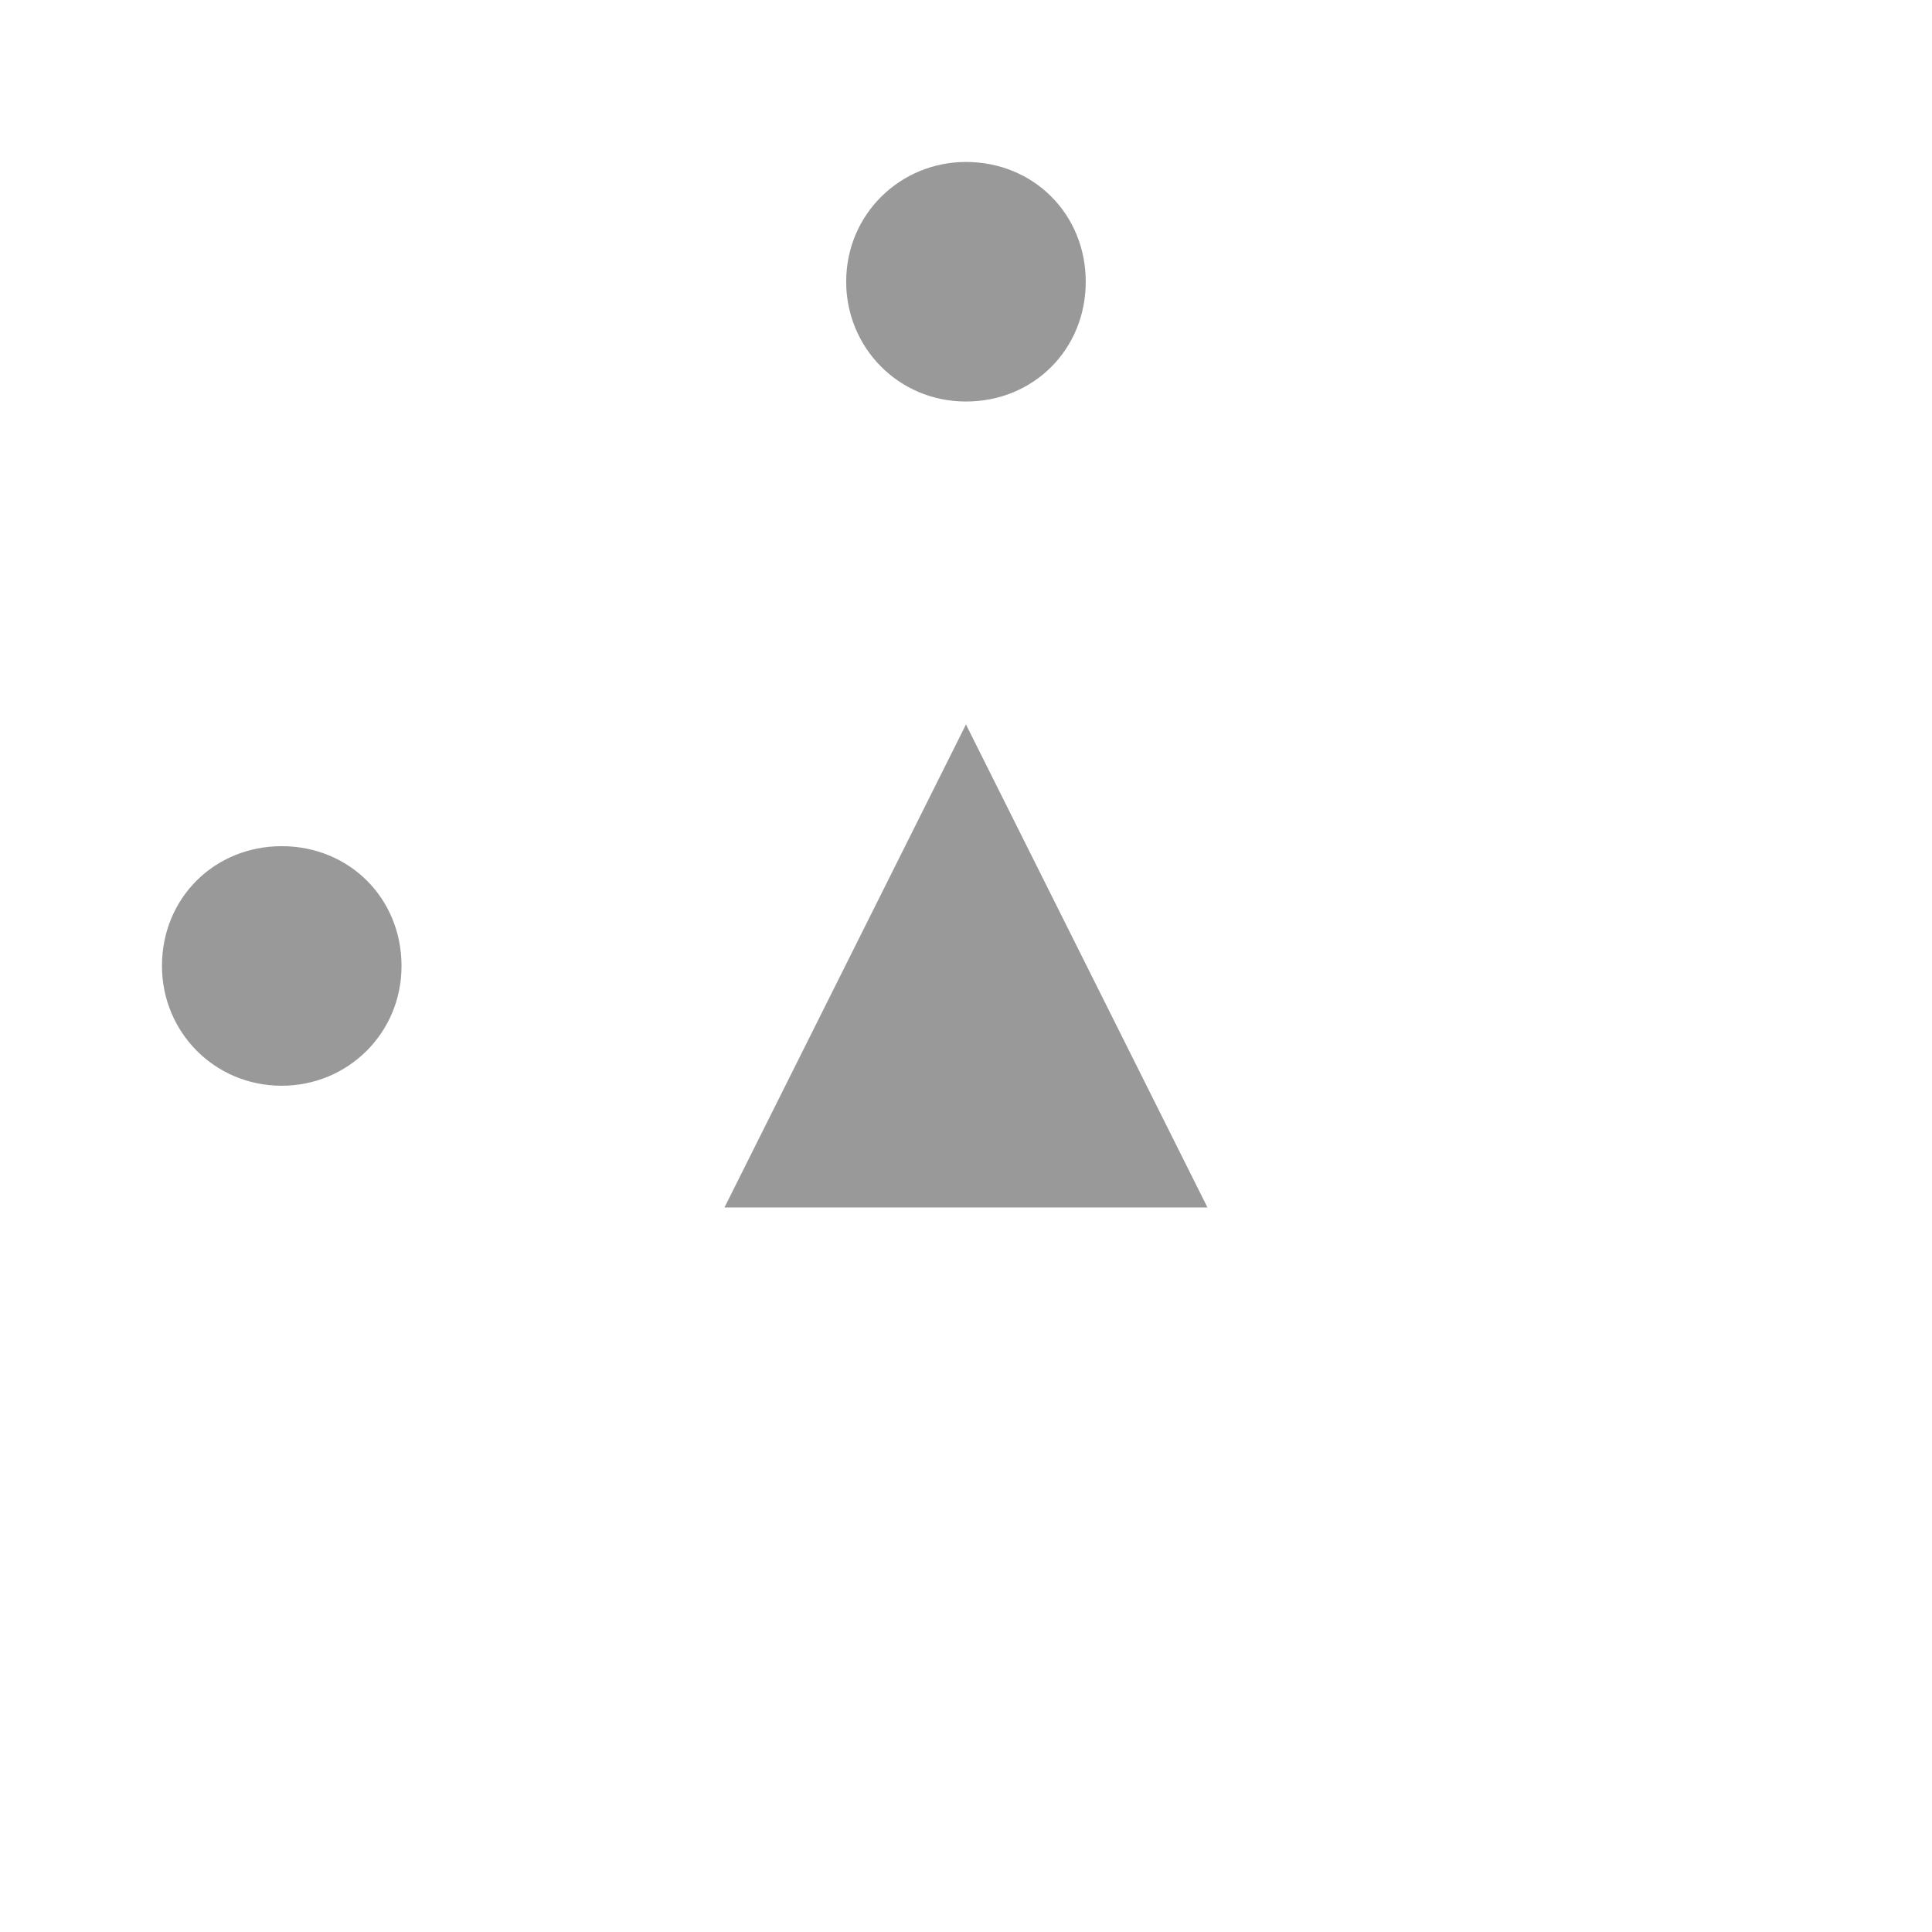
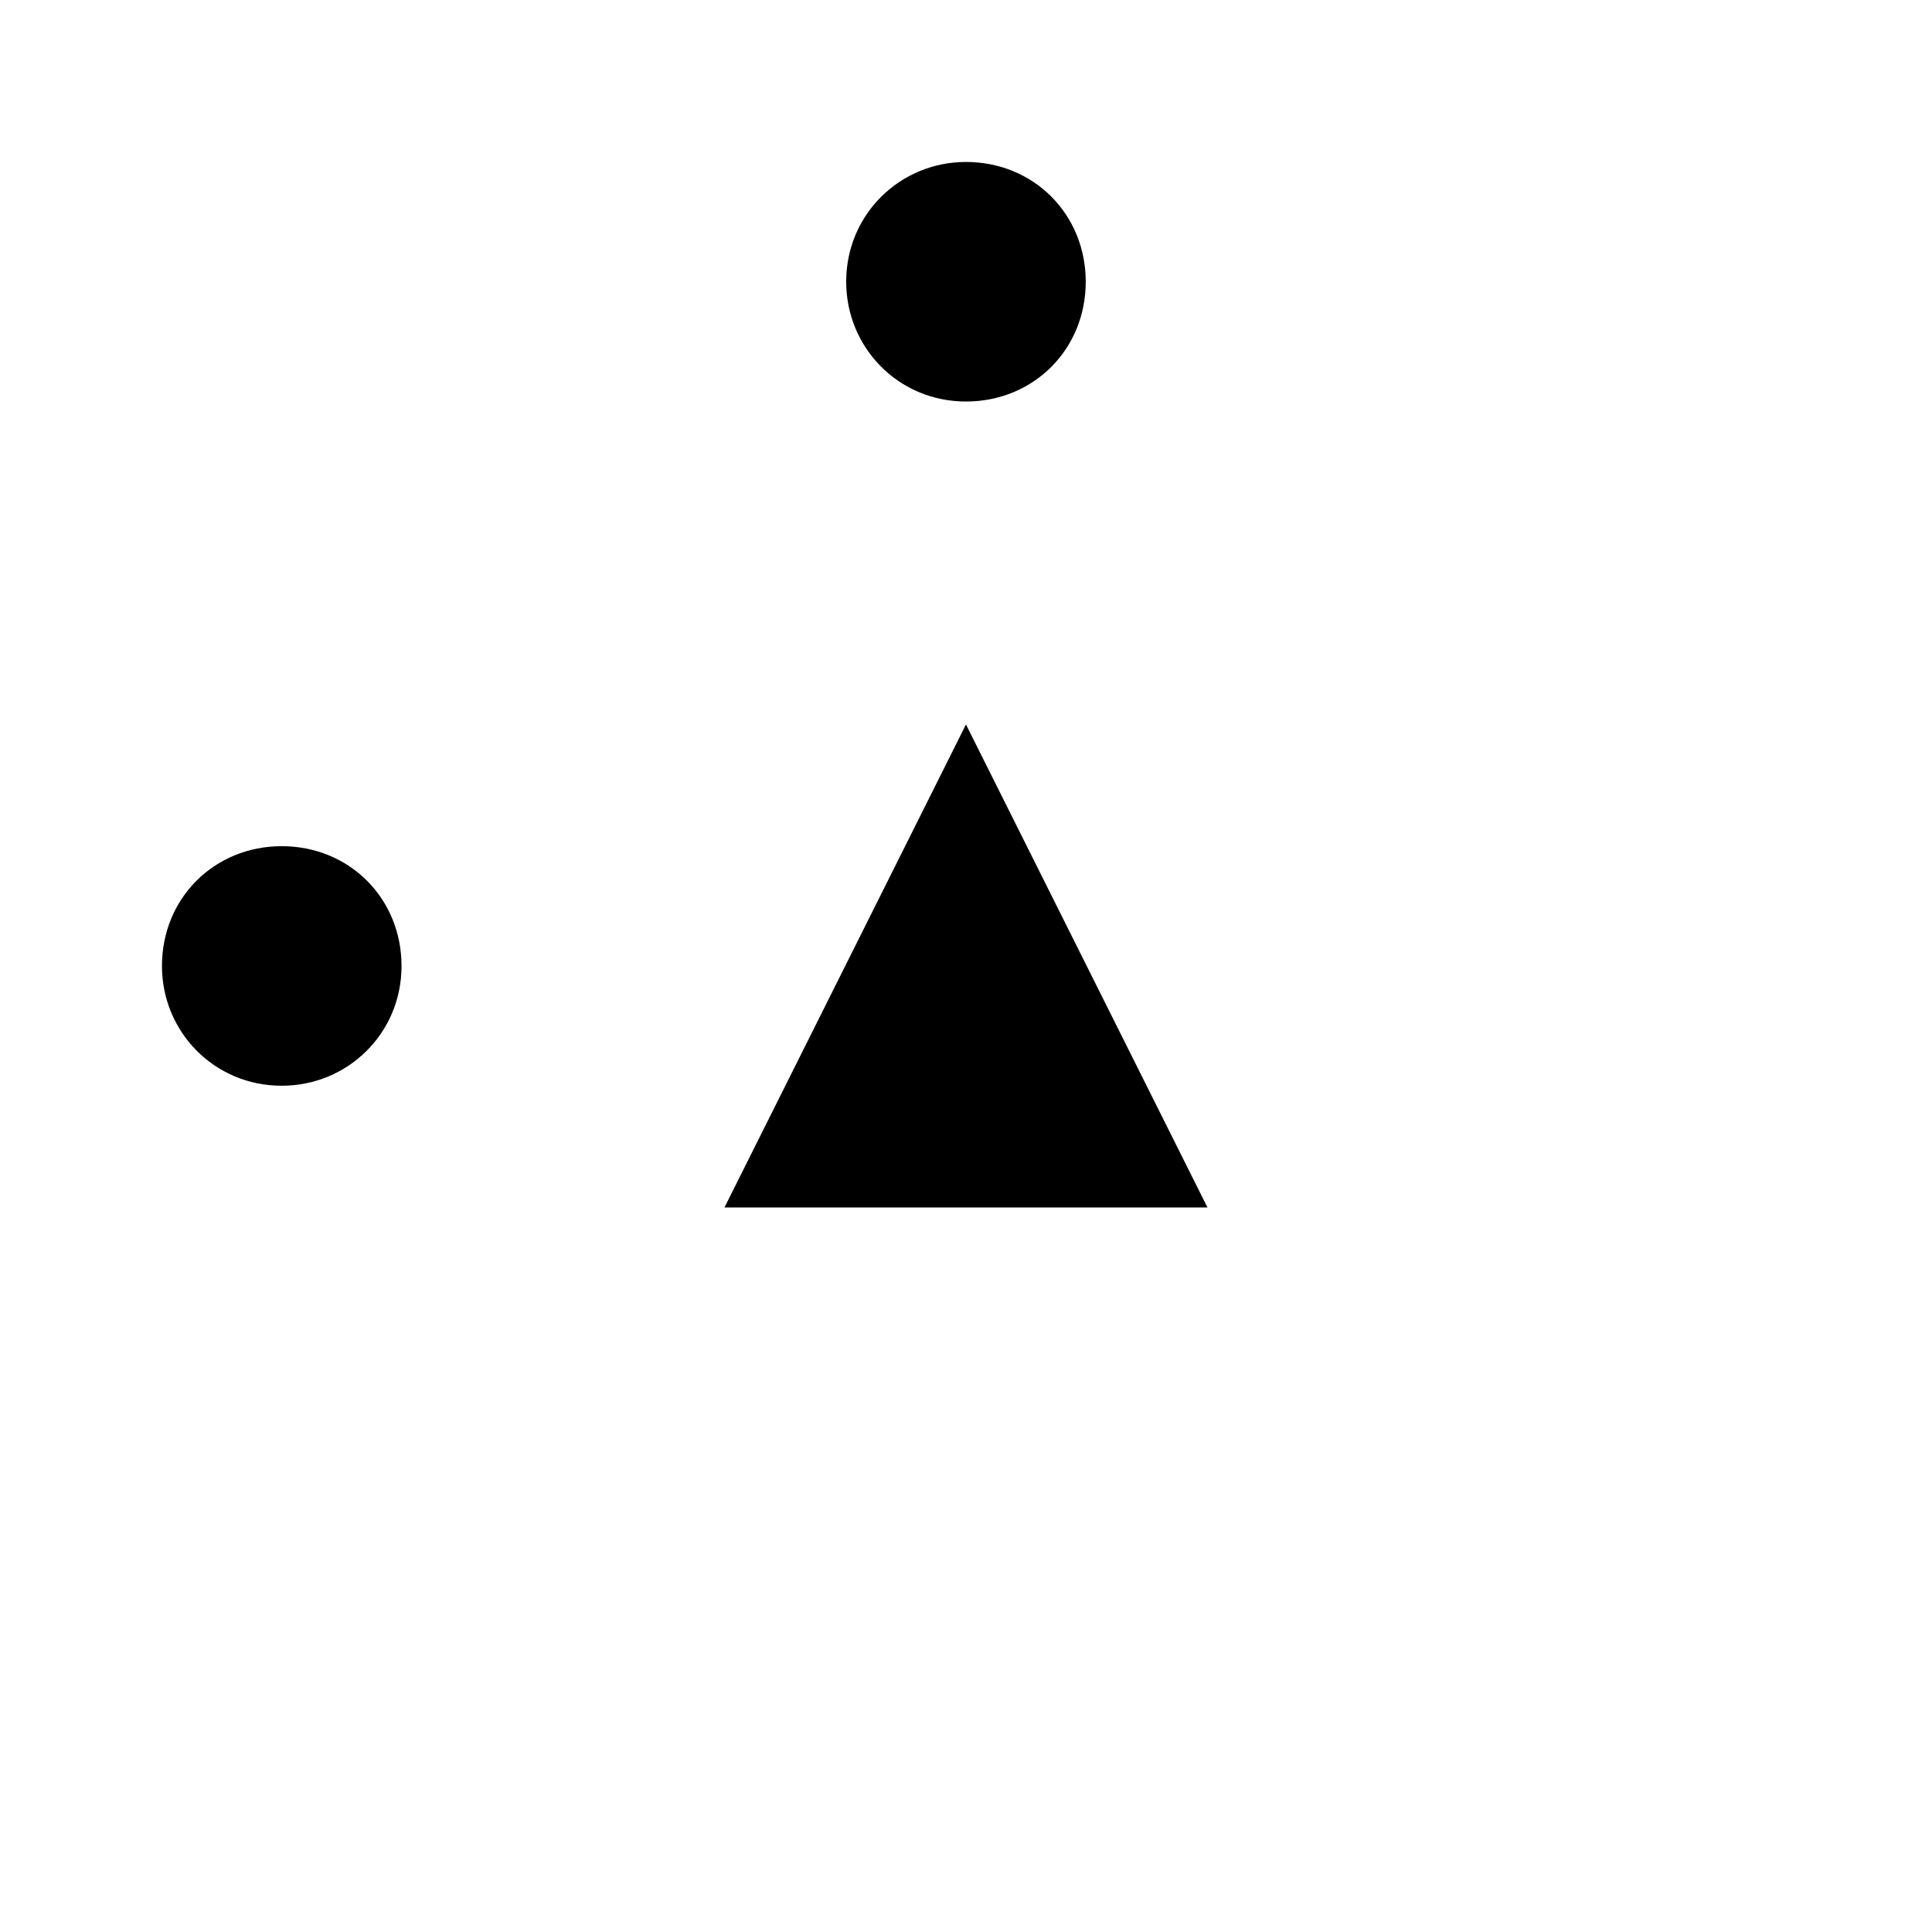
<svg xmlns="http://www.w3.org/2000/svg" width="25.401mm" height="25.4mm" viewBox="0 0 25.401 25.4" version="1.1" id="svg12901">
  <defs id="defs12898" />
  <g id="layer1" transform="translate(-270.4561,-202.4991)">
-     <g fill="#999999" stroke="none" id="g2316" transform="matrix(25.4,0,0,-25.4,137.1061,234.7783)">
+     <g stroke="none" id="g2316" transform="matrix(25.4,0,0,-25.4,137.1061,234.7783)">
      <g transform="translate(5.75,1.125)" id="g2314">
        <path class="fill" d="M 0,0.062 C 0.035,0.062 0.062,0.035 0.062,0 0.062,-0.035 0.035,-0.062 0,-0.062 c -0.035,0 -0.062,0.028 -0.062,0.062 0,0.035 0.028,0.062 0.062,0.062" id="path2312" />
      </g>
    </g>
-     <g fill="#999999" stroke="none" id="g2322" transform="matrix(25.4,0,0,-25.4,137.1061,234.2491)">
+     <g stroke="none" id="g2322" transform="matrix(25.4,0,0,-25.4,137.1061,234.2491)">
      <g transform="translate(5.75,0.75)" id="g2320">
        <path class="fill" d="m 0,0.125 c 0,0 -0.125,-0.25 -0.125,-0.25 0,0 0.25,0 0.25,0 0,0 -0.125,0.25 -0.125,0.25" id="path2318" />
      </g>
    </g>
-     <g fill="#999999" stroke="none" id="g2334" transform="matrix(25.4,0,0,-25.4,105.8853,234.2491)">
+     <g stroke="none" id="g2334" transform="matrix(25.4,0,0,-25.4,105.8853,234.2491)">
      <g transform="rotate(90,2.9375,3.6875)" id="g2332">
        <path class="fill" d="M 0,0.062 C 0.035,0.062 0.062,0.035 0.062,0 0.062,-0.035 0.035,-0.062 0,-0.062 c -0.035,0 -0.062,0.028 -0.062,0.062 0,0.035 0.028,0.062 0.062,0.062" id="path2330" />
      </g>
    </g>
  </g>
</svg>
